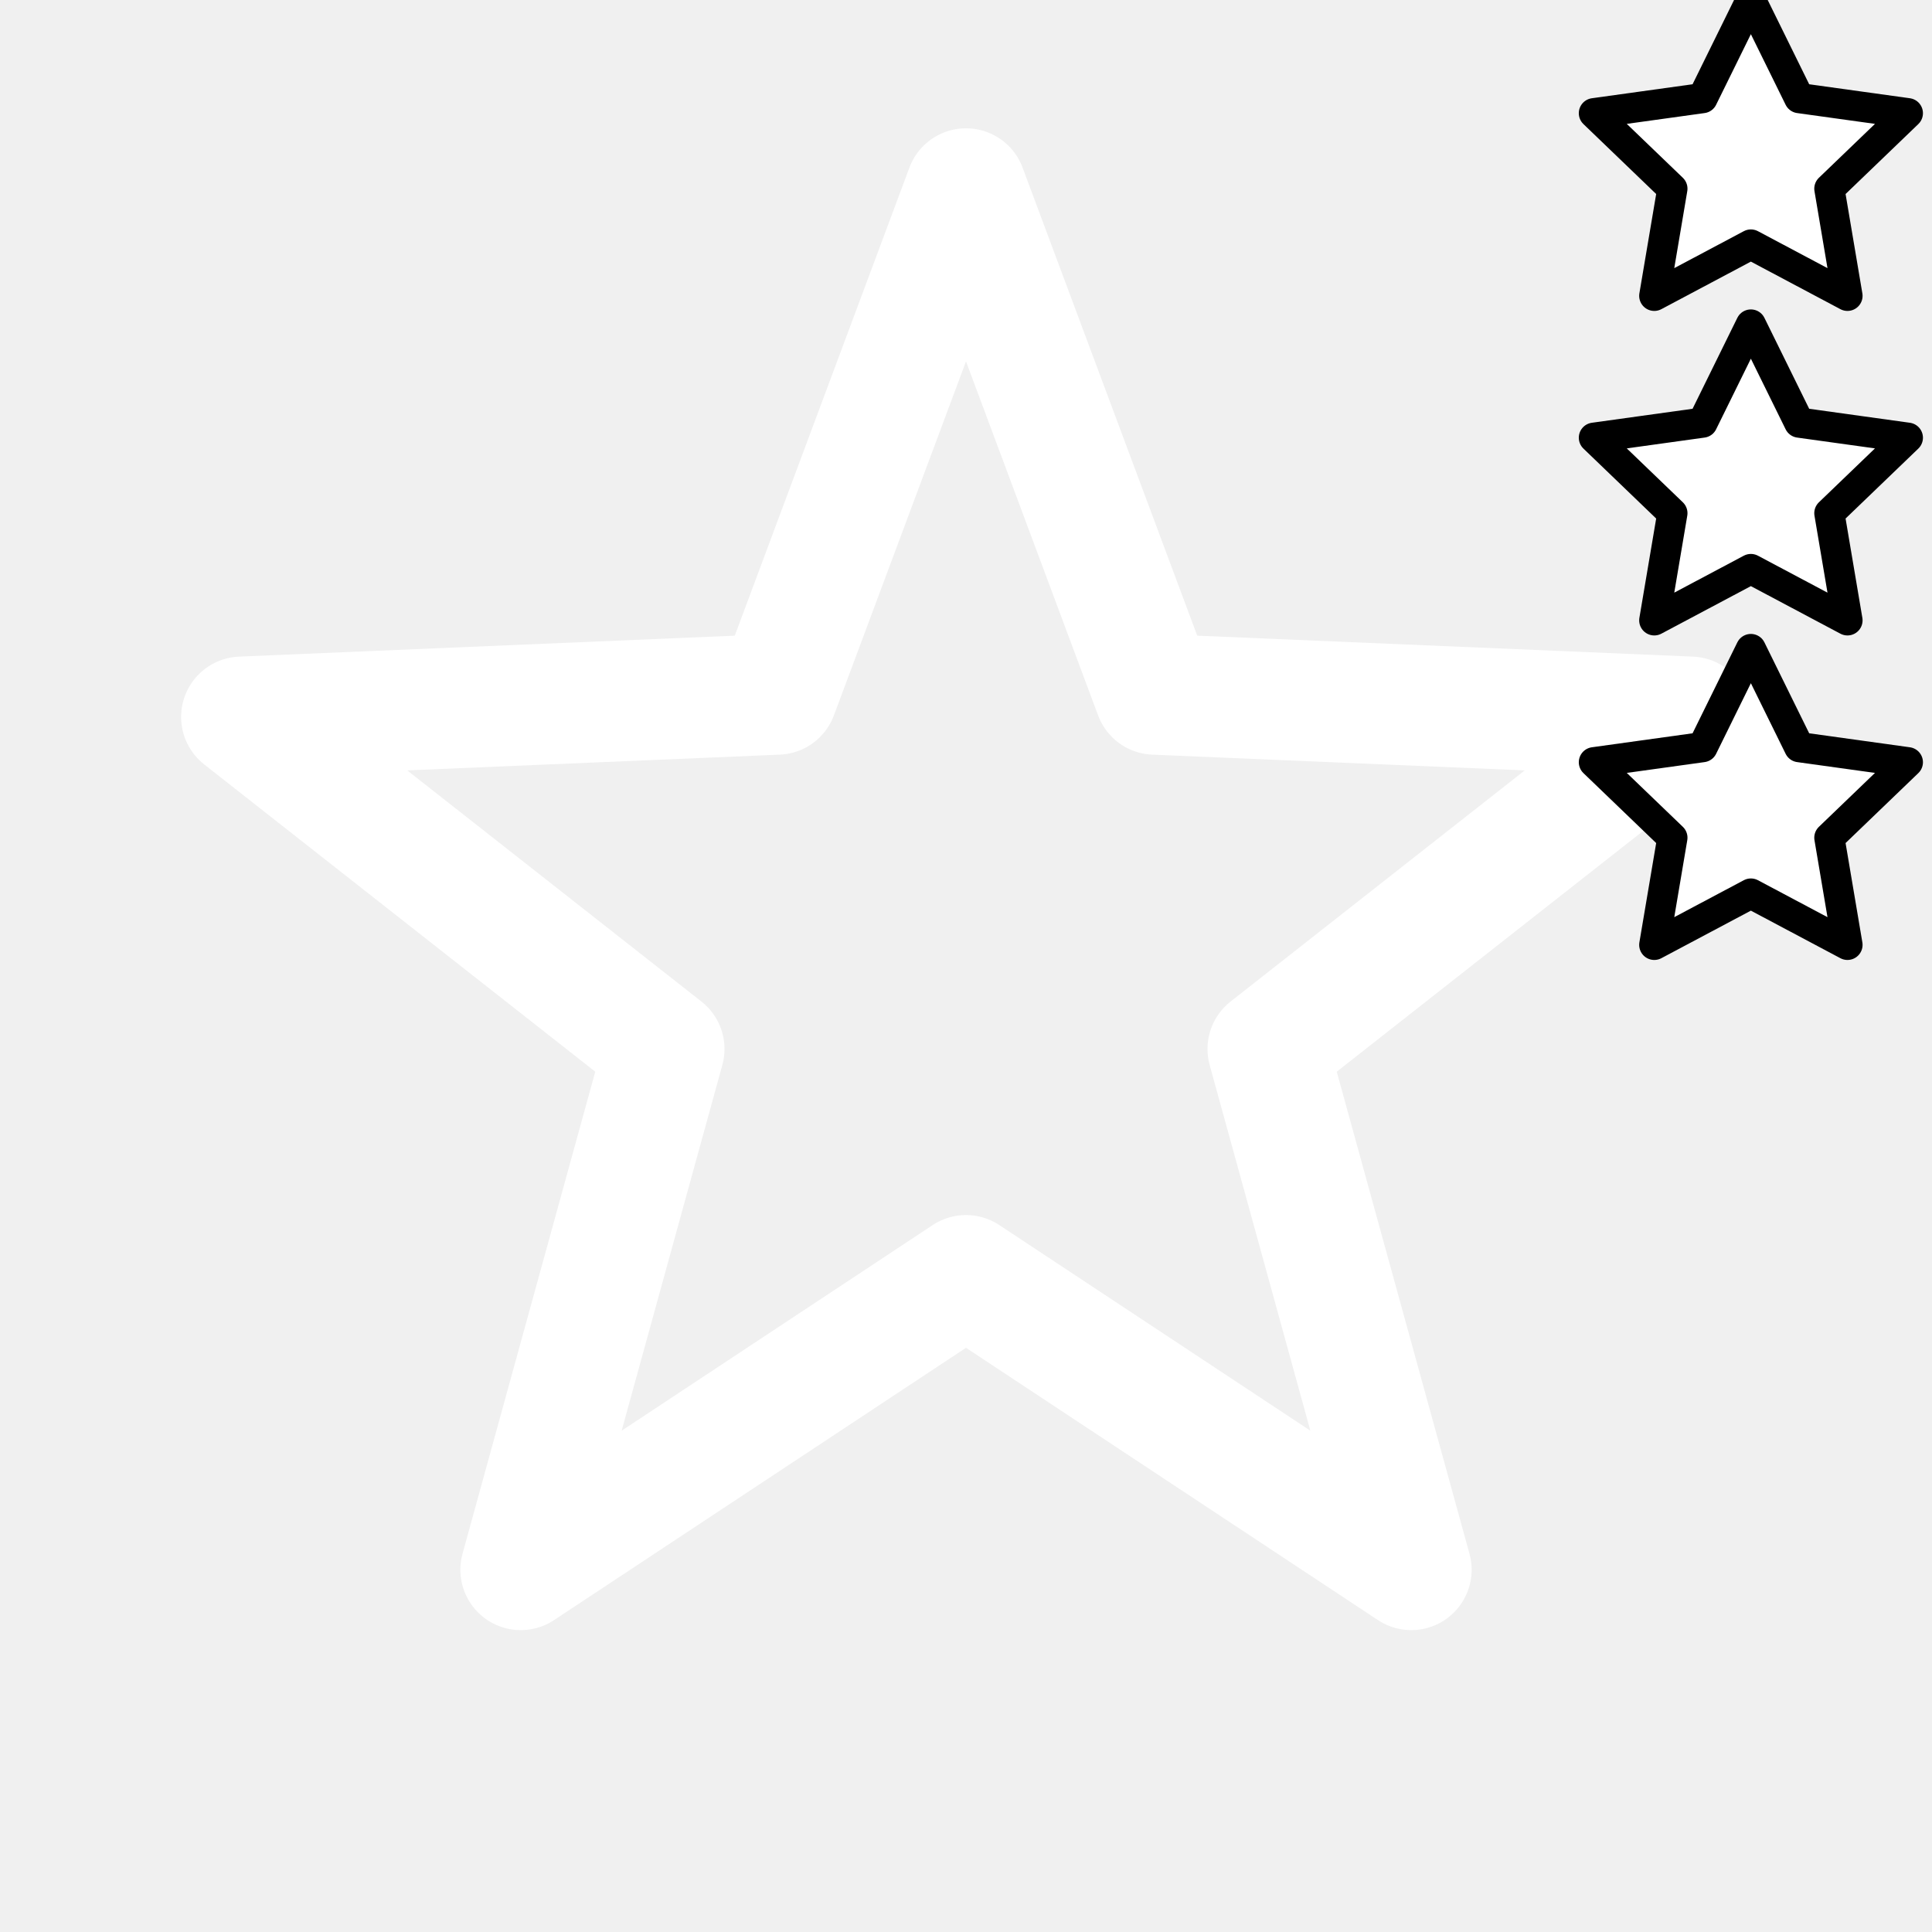
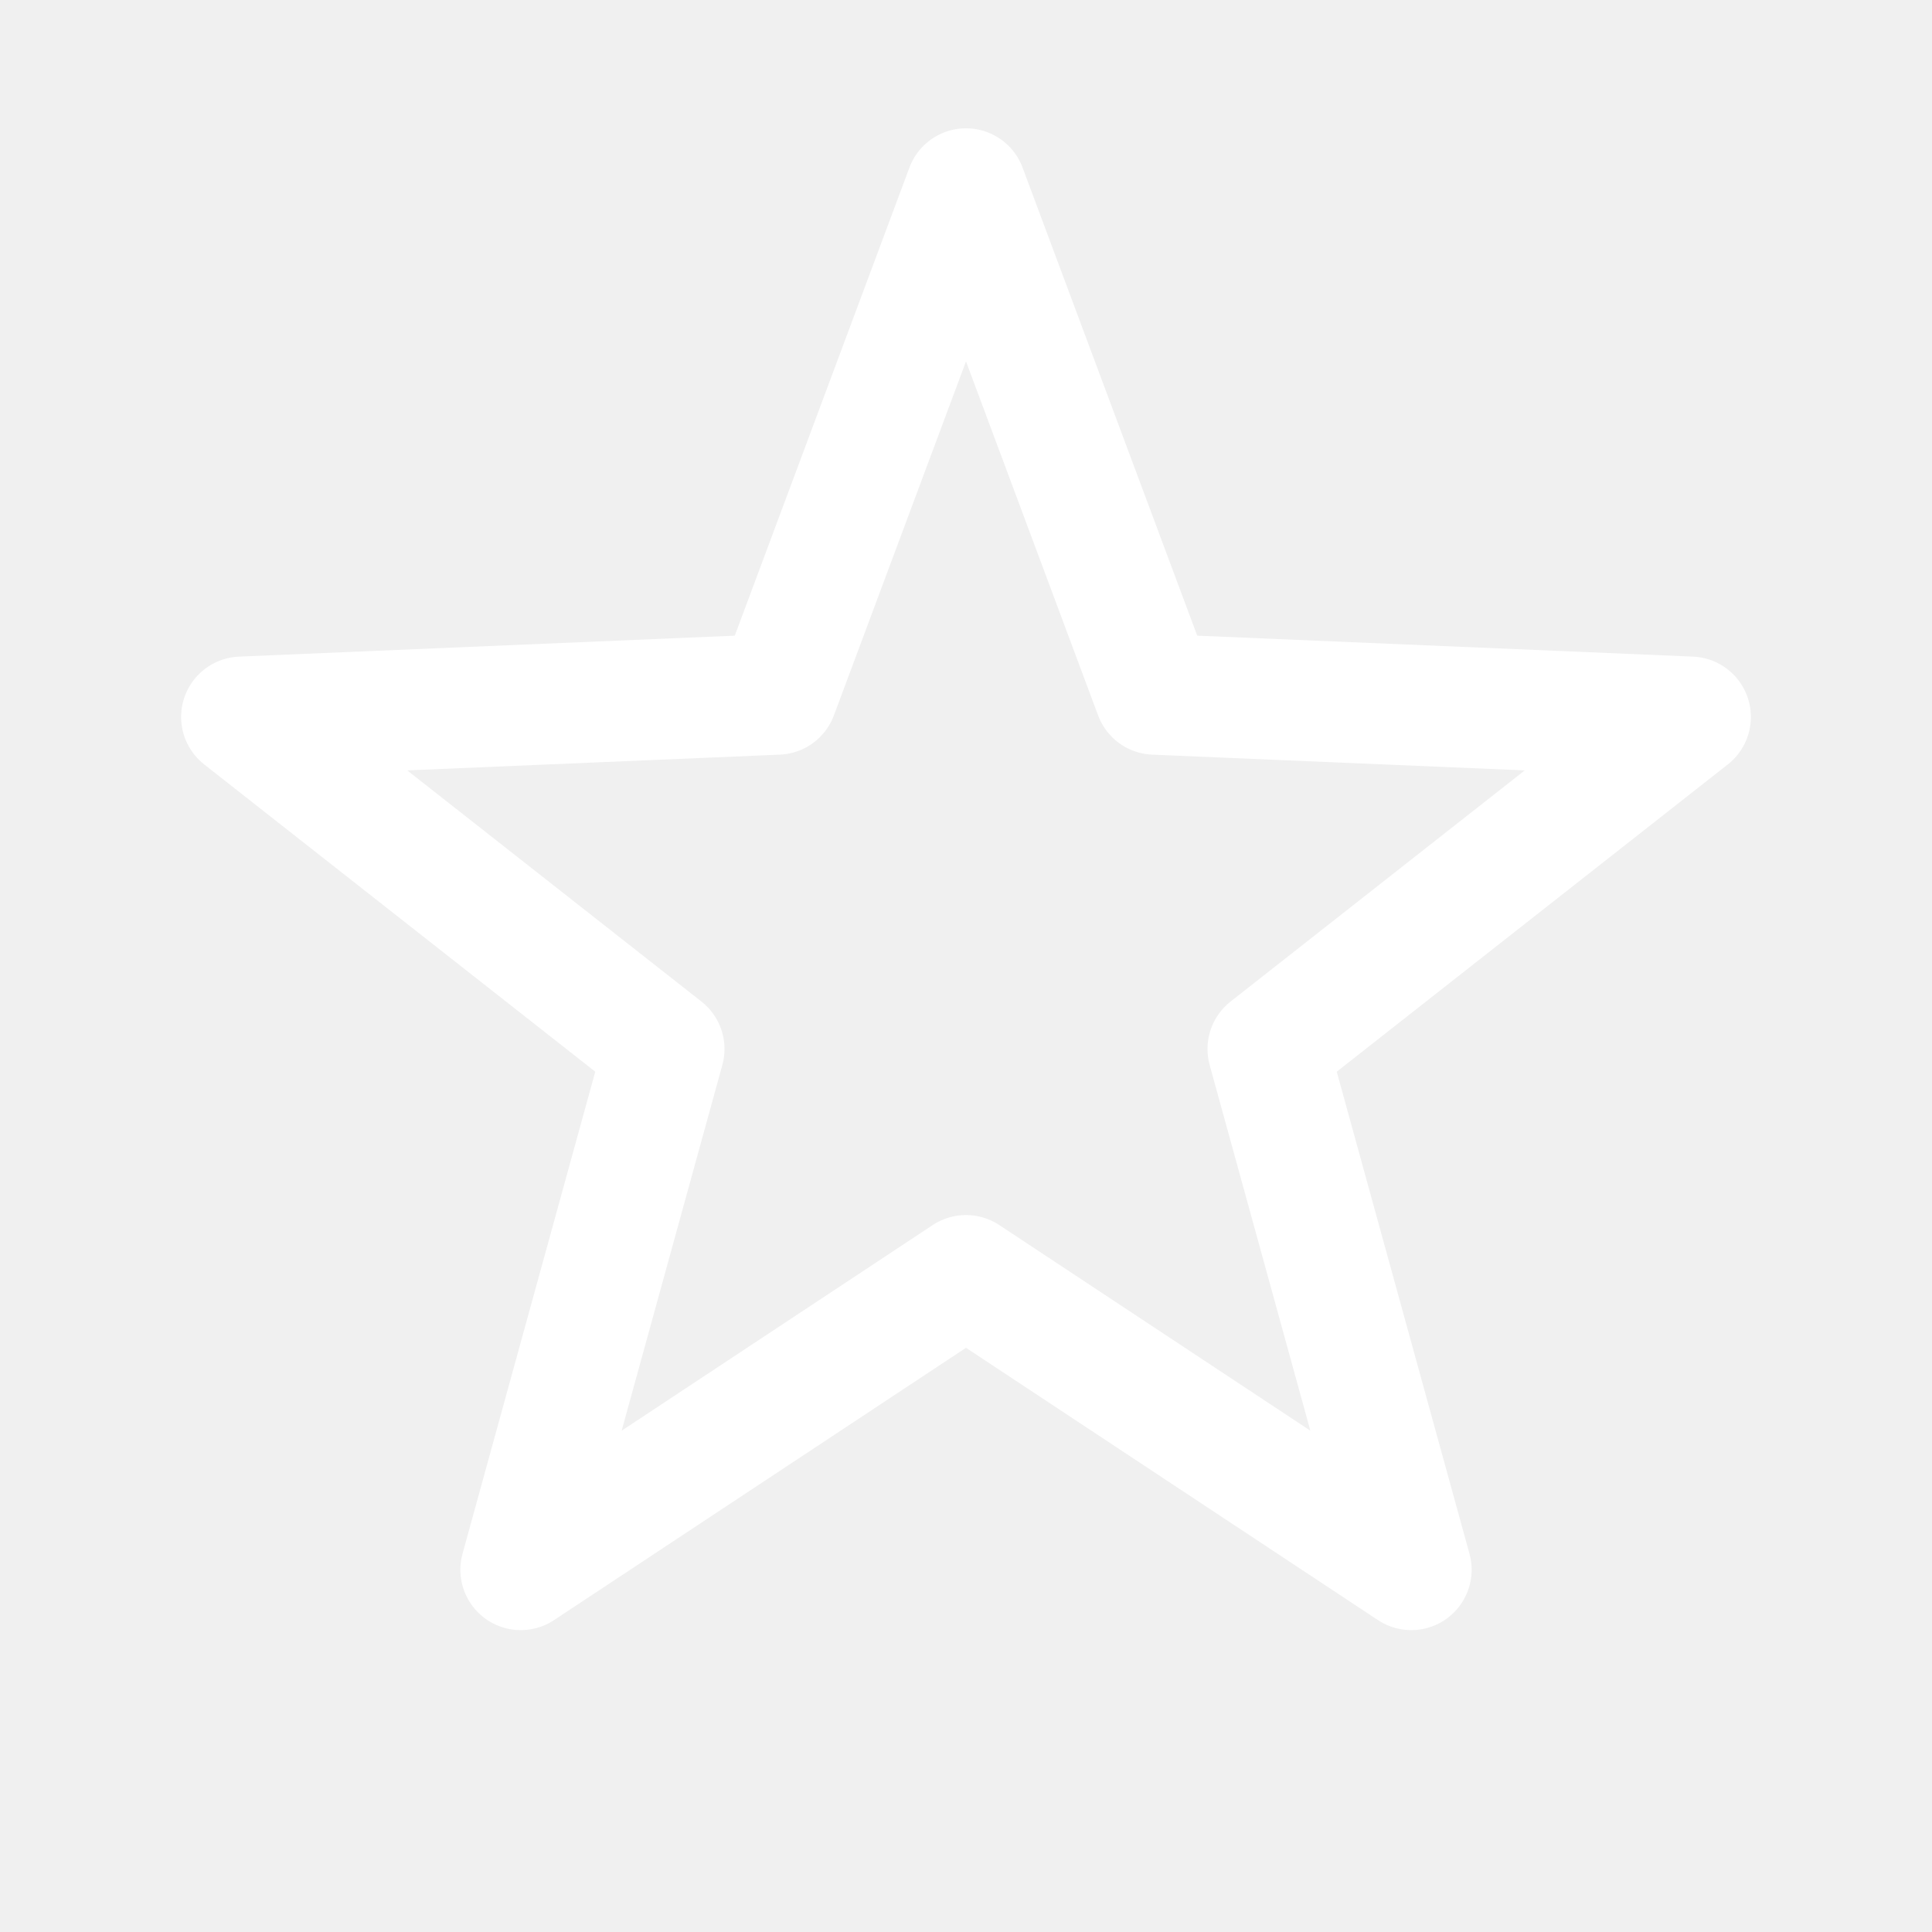
<svg xmlns="http://www.w3.org/2000/svg" viewBox="0 0 256 256" fill="none" stroke="#fff" stroke-width="16" stroke-linecap="round" stroke-linejoin="round">
  <path d="m128 25 25 67 71 3-56 44 19 69-59-39-59 39 19-69-56-44 71-3z" />
-   <g fill="#fff" stroke="#000" stroke-width="2" stroke-linejoin="round">
-     <g transform="translate(0 0) translate(232 20) scale(2) translate(-232 -20)">
-       <path d="m232 10 3.2 6.5 7.2 1-5.2 5 1.2 7.1-6.4-3.4-6.4 3.4 1.2-7.1-5.2-5 7.2-1z" />
-     </g>
-     <g transform="translate(0 43) translate(232 20) scale(2) translate(-232 -20)">
-       <path d="m232 10 3.2 6.5 7.2 1-5.2 5 1.2 7.1-6.4-3.4-6.4 3.4 1.2-7.1-5.2-5 7.2-1z" />
-     </g>
-     <g transform="translate(0 86) translate(232 20) scale(2) translate(-232 -20)">
-       <path d="m232 10 3.2 6.5 7.2 1-5.2 5 1.2 7.1-6.4-3.4-6.4 3.4 1.2-7.1-5.2-5 7.2-1z" />
-     </g>
-   </g>
</svg>
